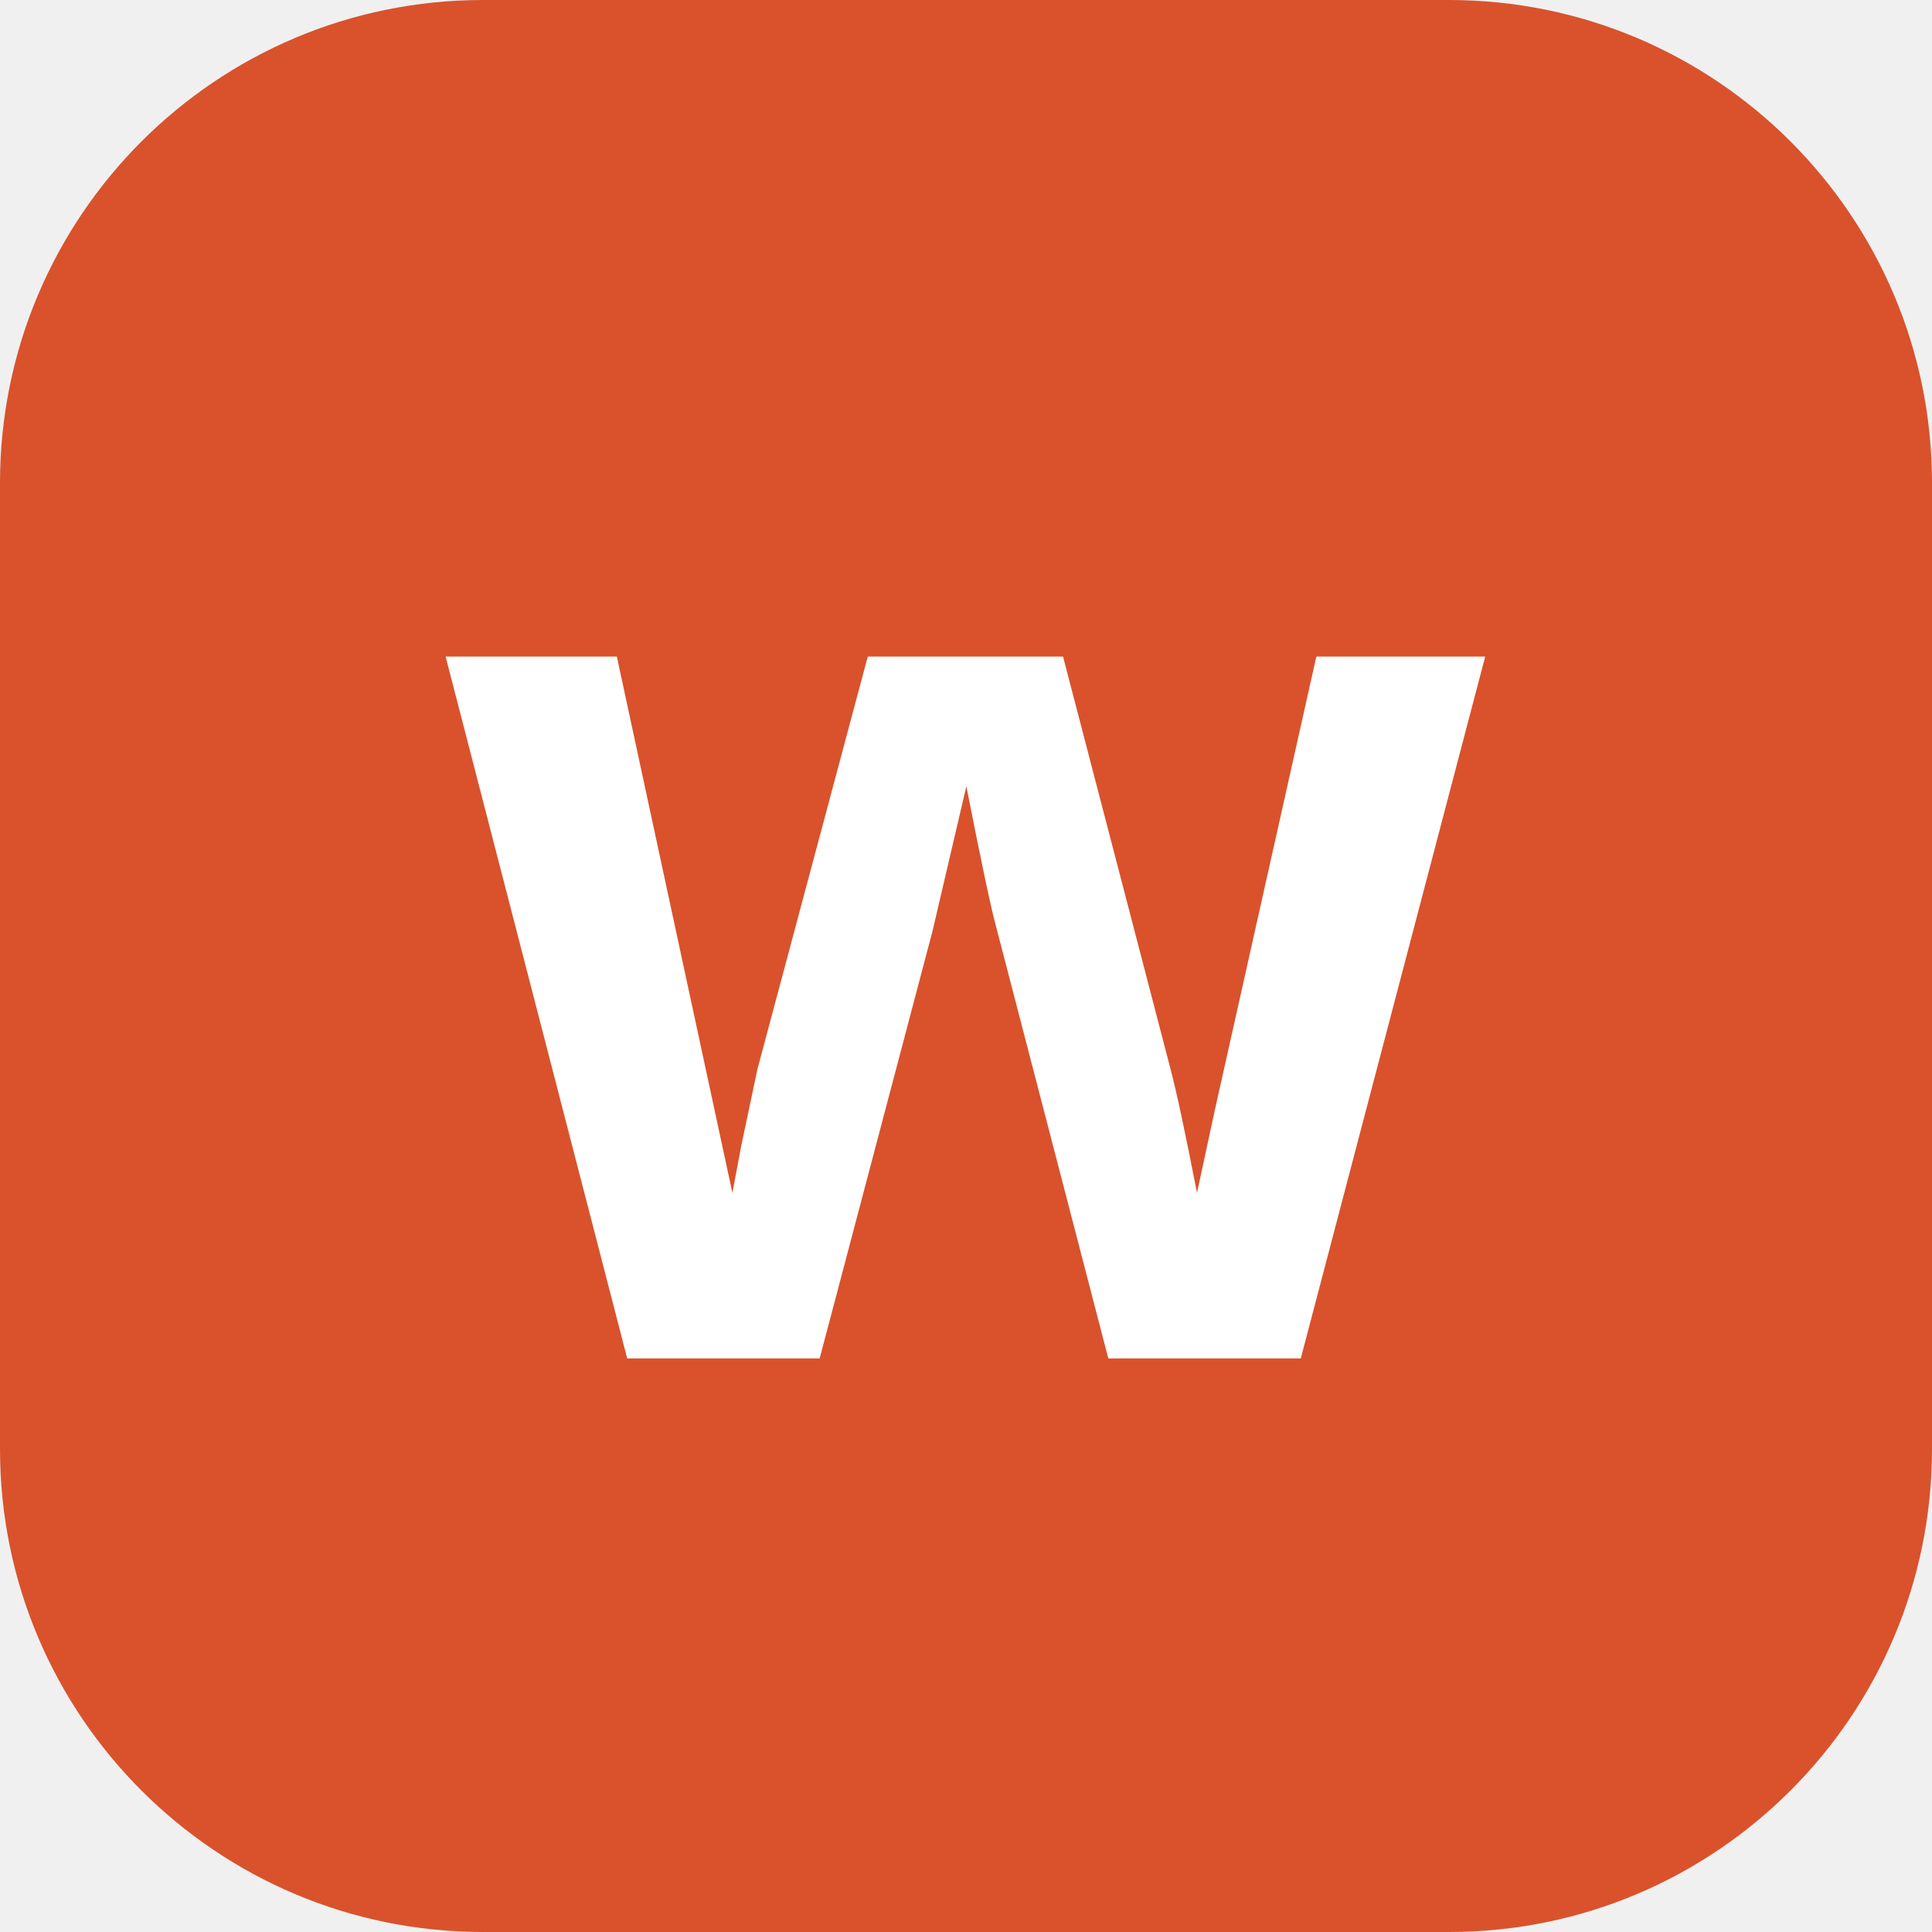
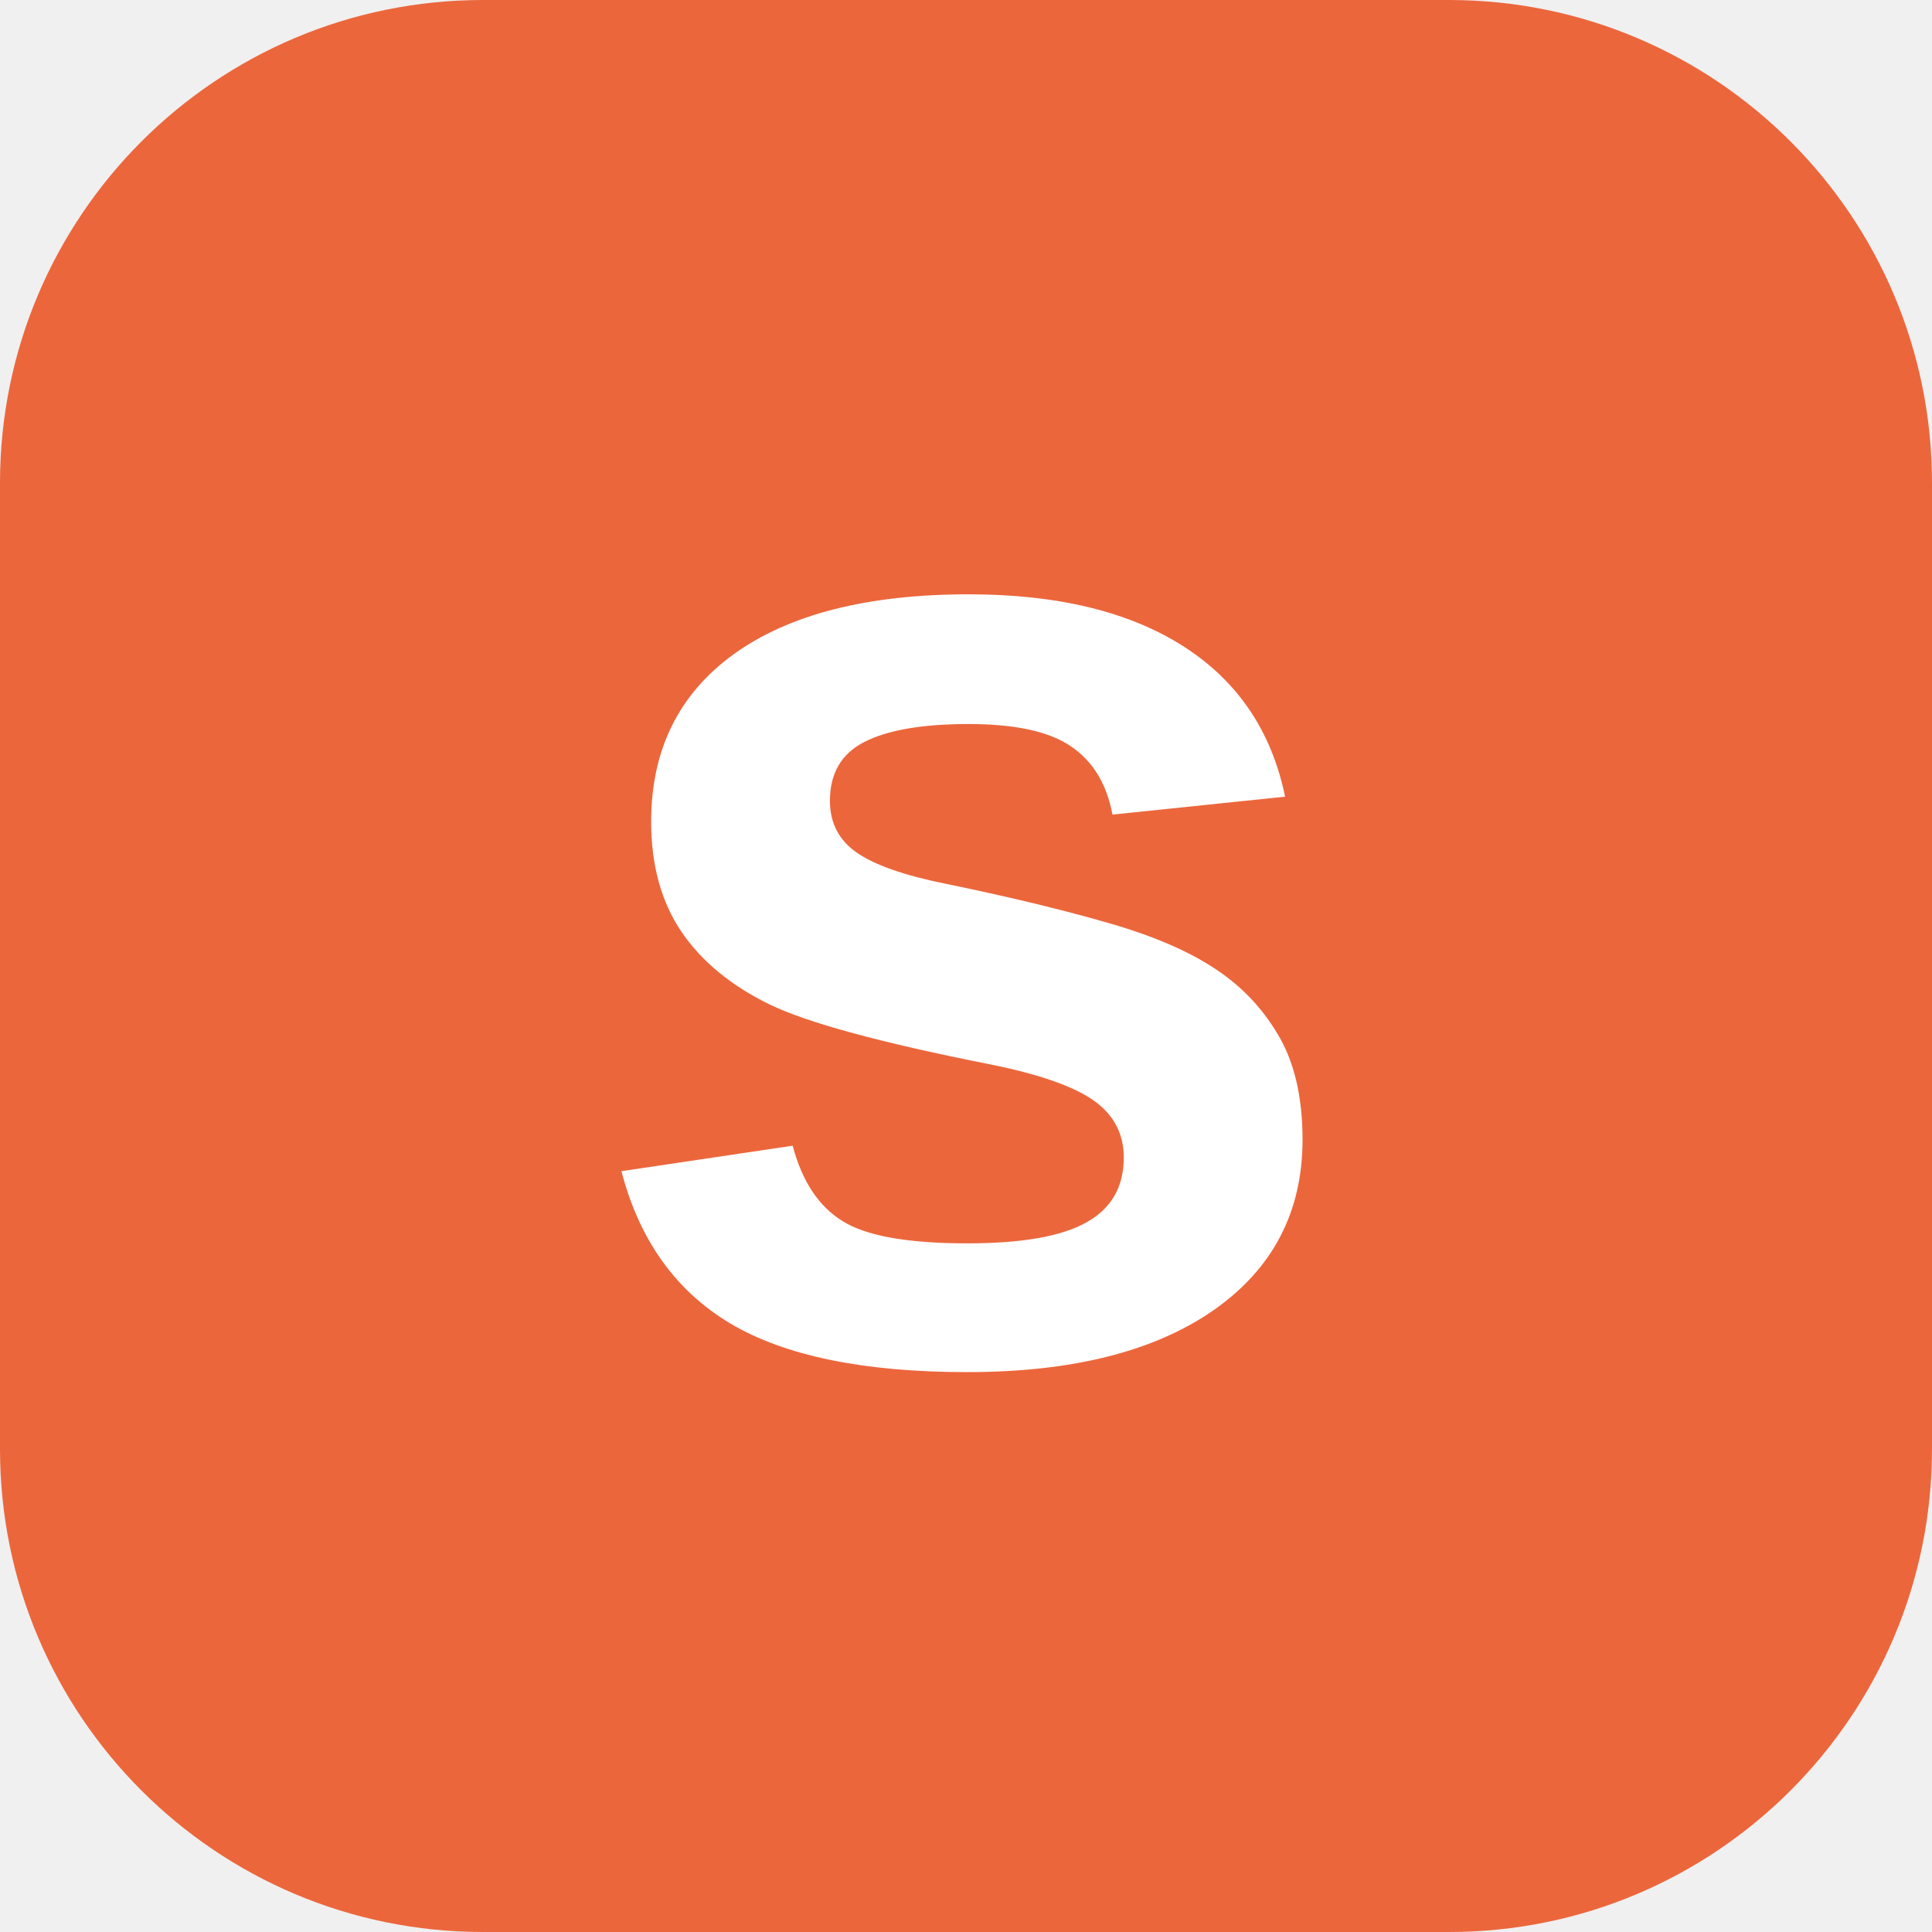
<svg xmlns="http://www.w3.org/2000/svg" viewBox="0 0 64 64">
-   <rect width="64" height="64" rx="16" fill="#d9522c" />
-   <text x="32" y="45" font-family="Arial" font-weight="900" font-size="44" fill="white" text-anchor="middle">w</text>
+   <rect width="64" height="64" rx="16" fill="#ec663c" />
+   <text x="32" y="45" font-family="Arial" font-weight="900" font-size="47" fill="white" text-anchor="middle">s</text>
</svg>
